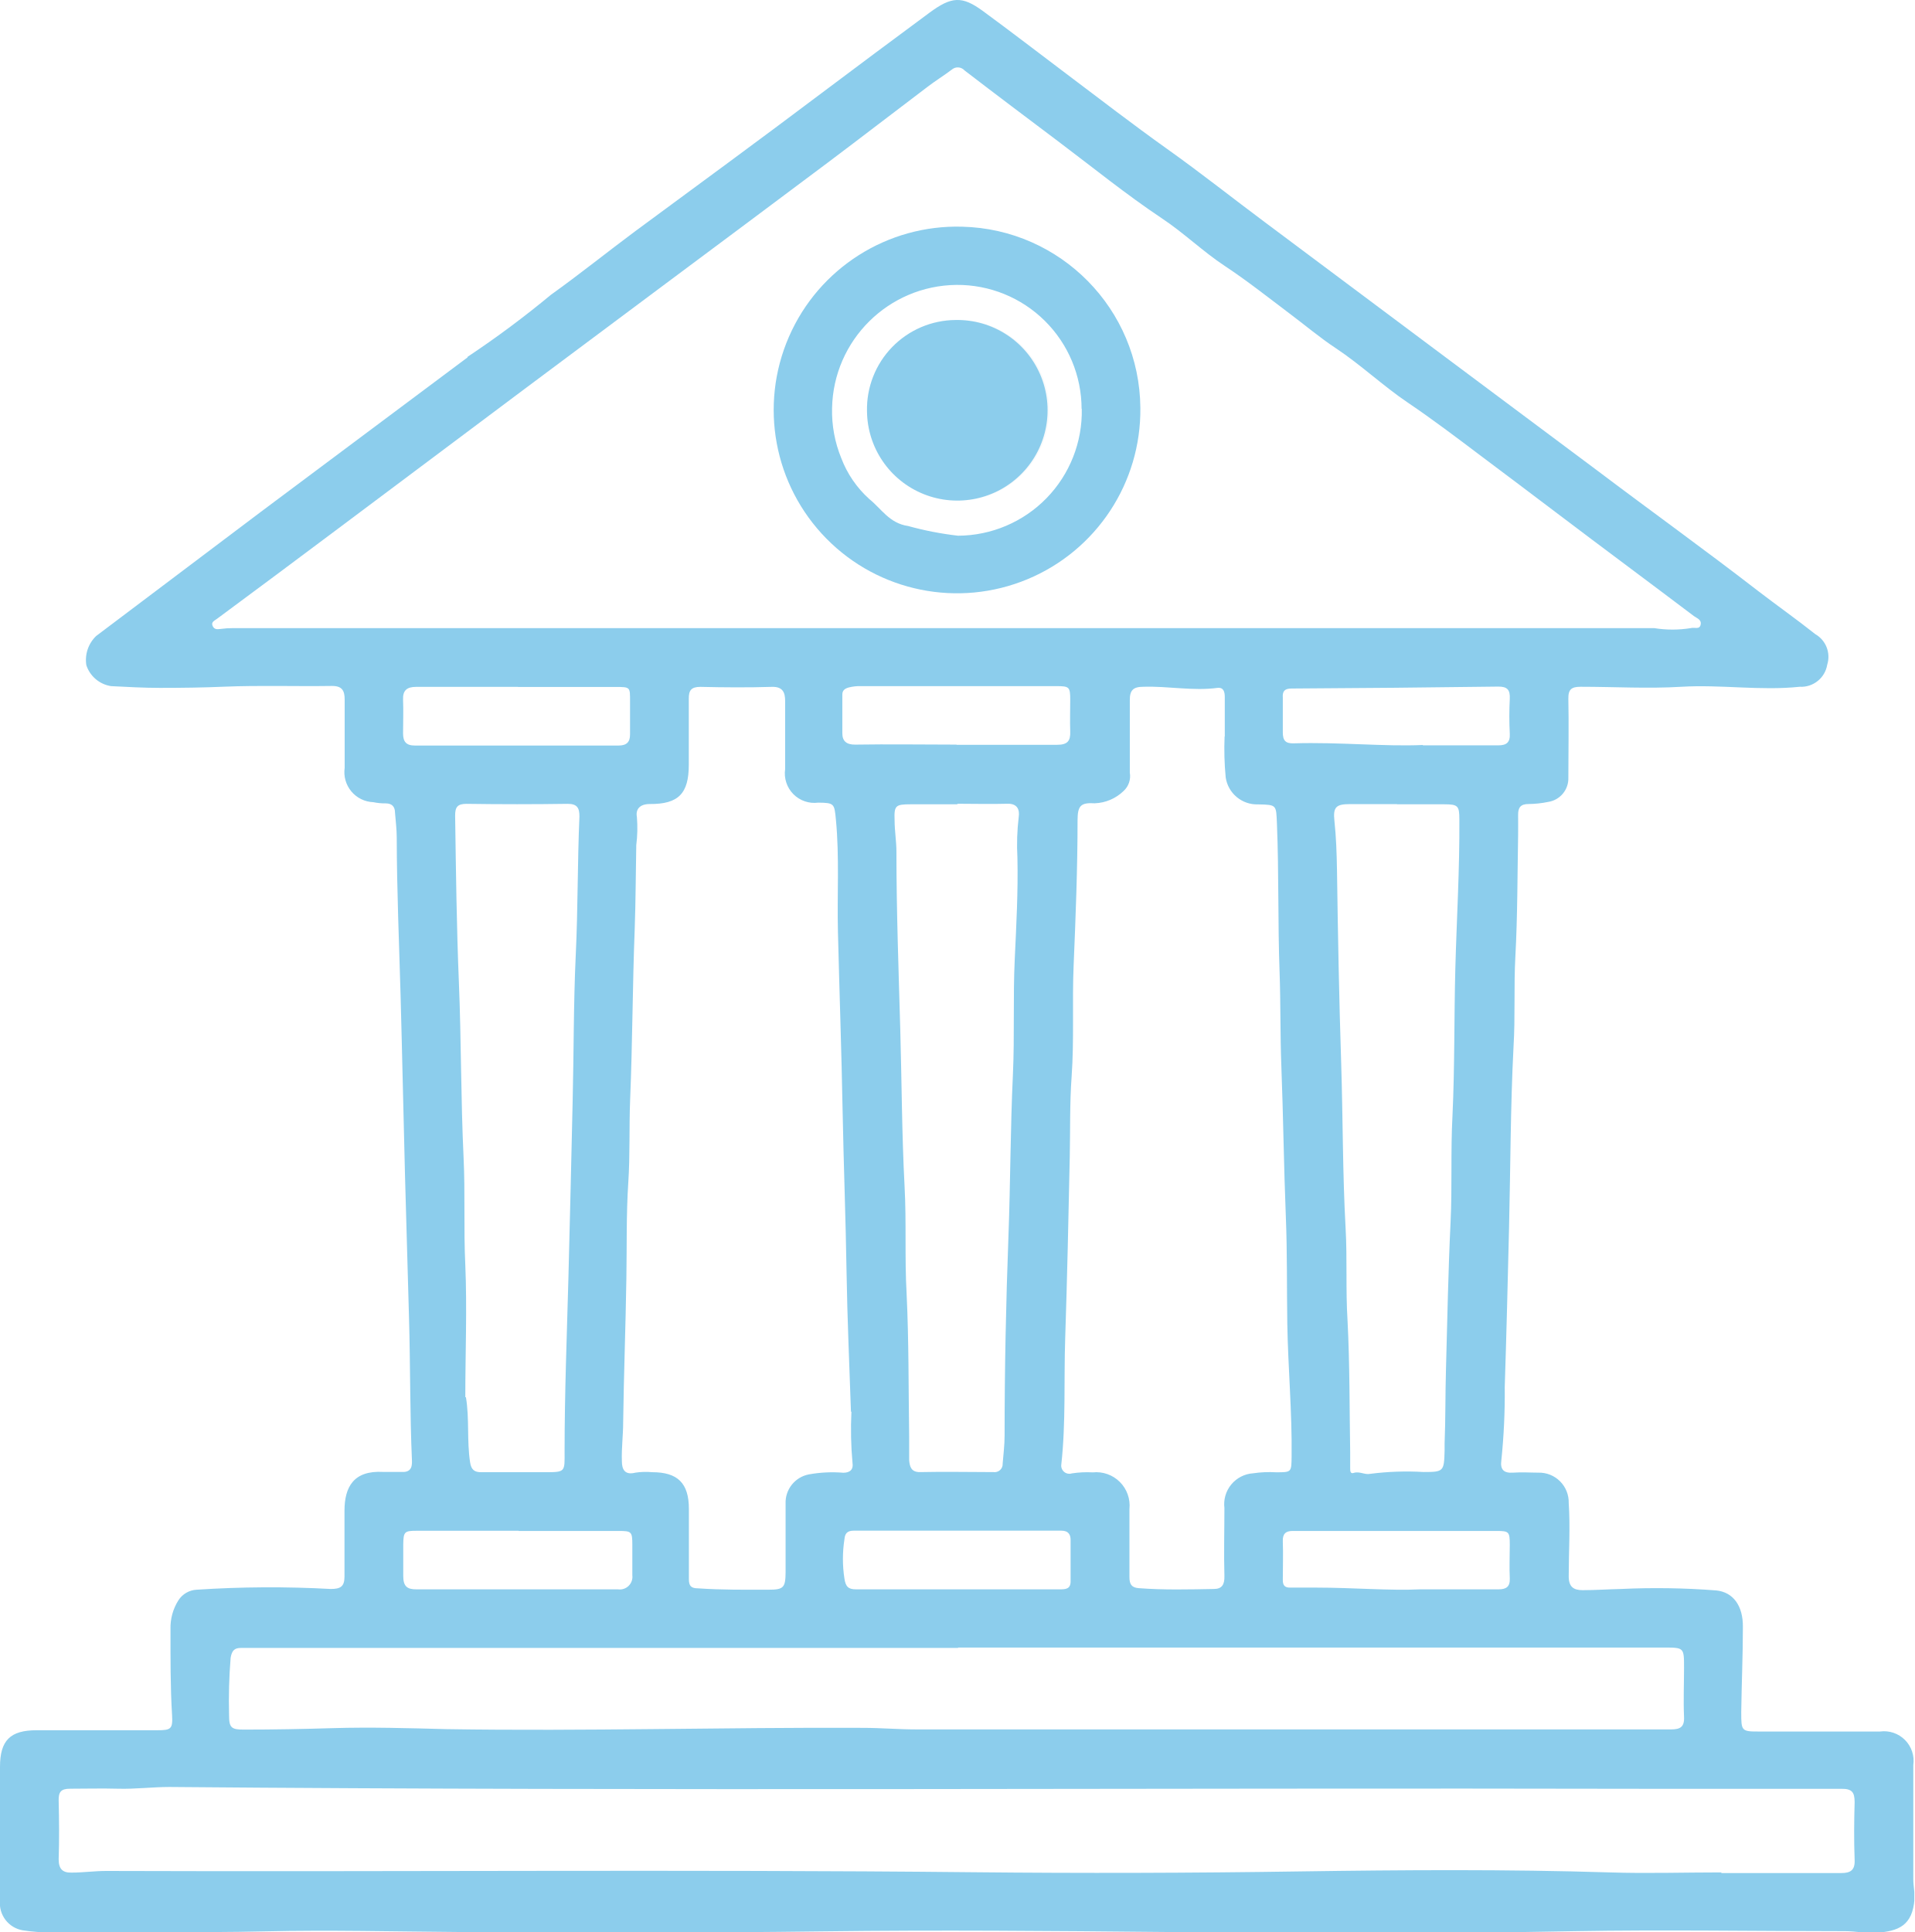
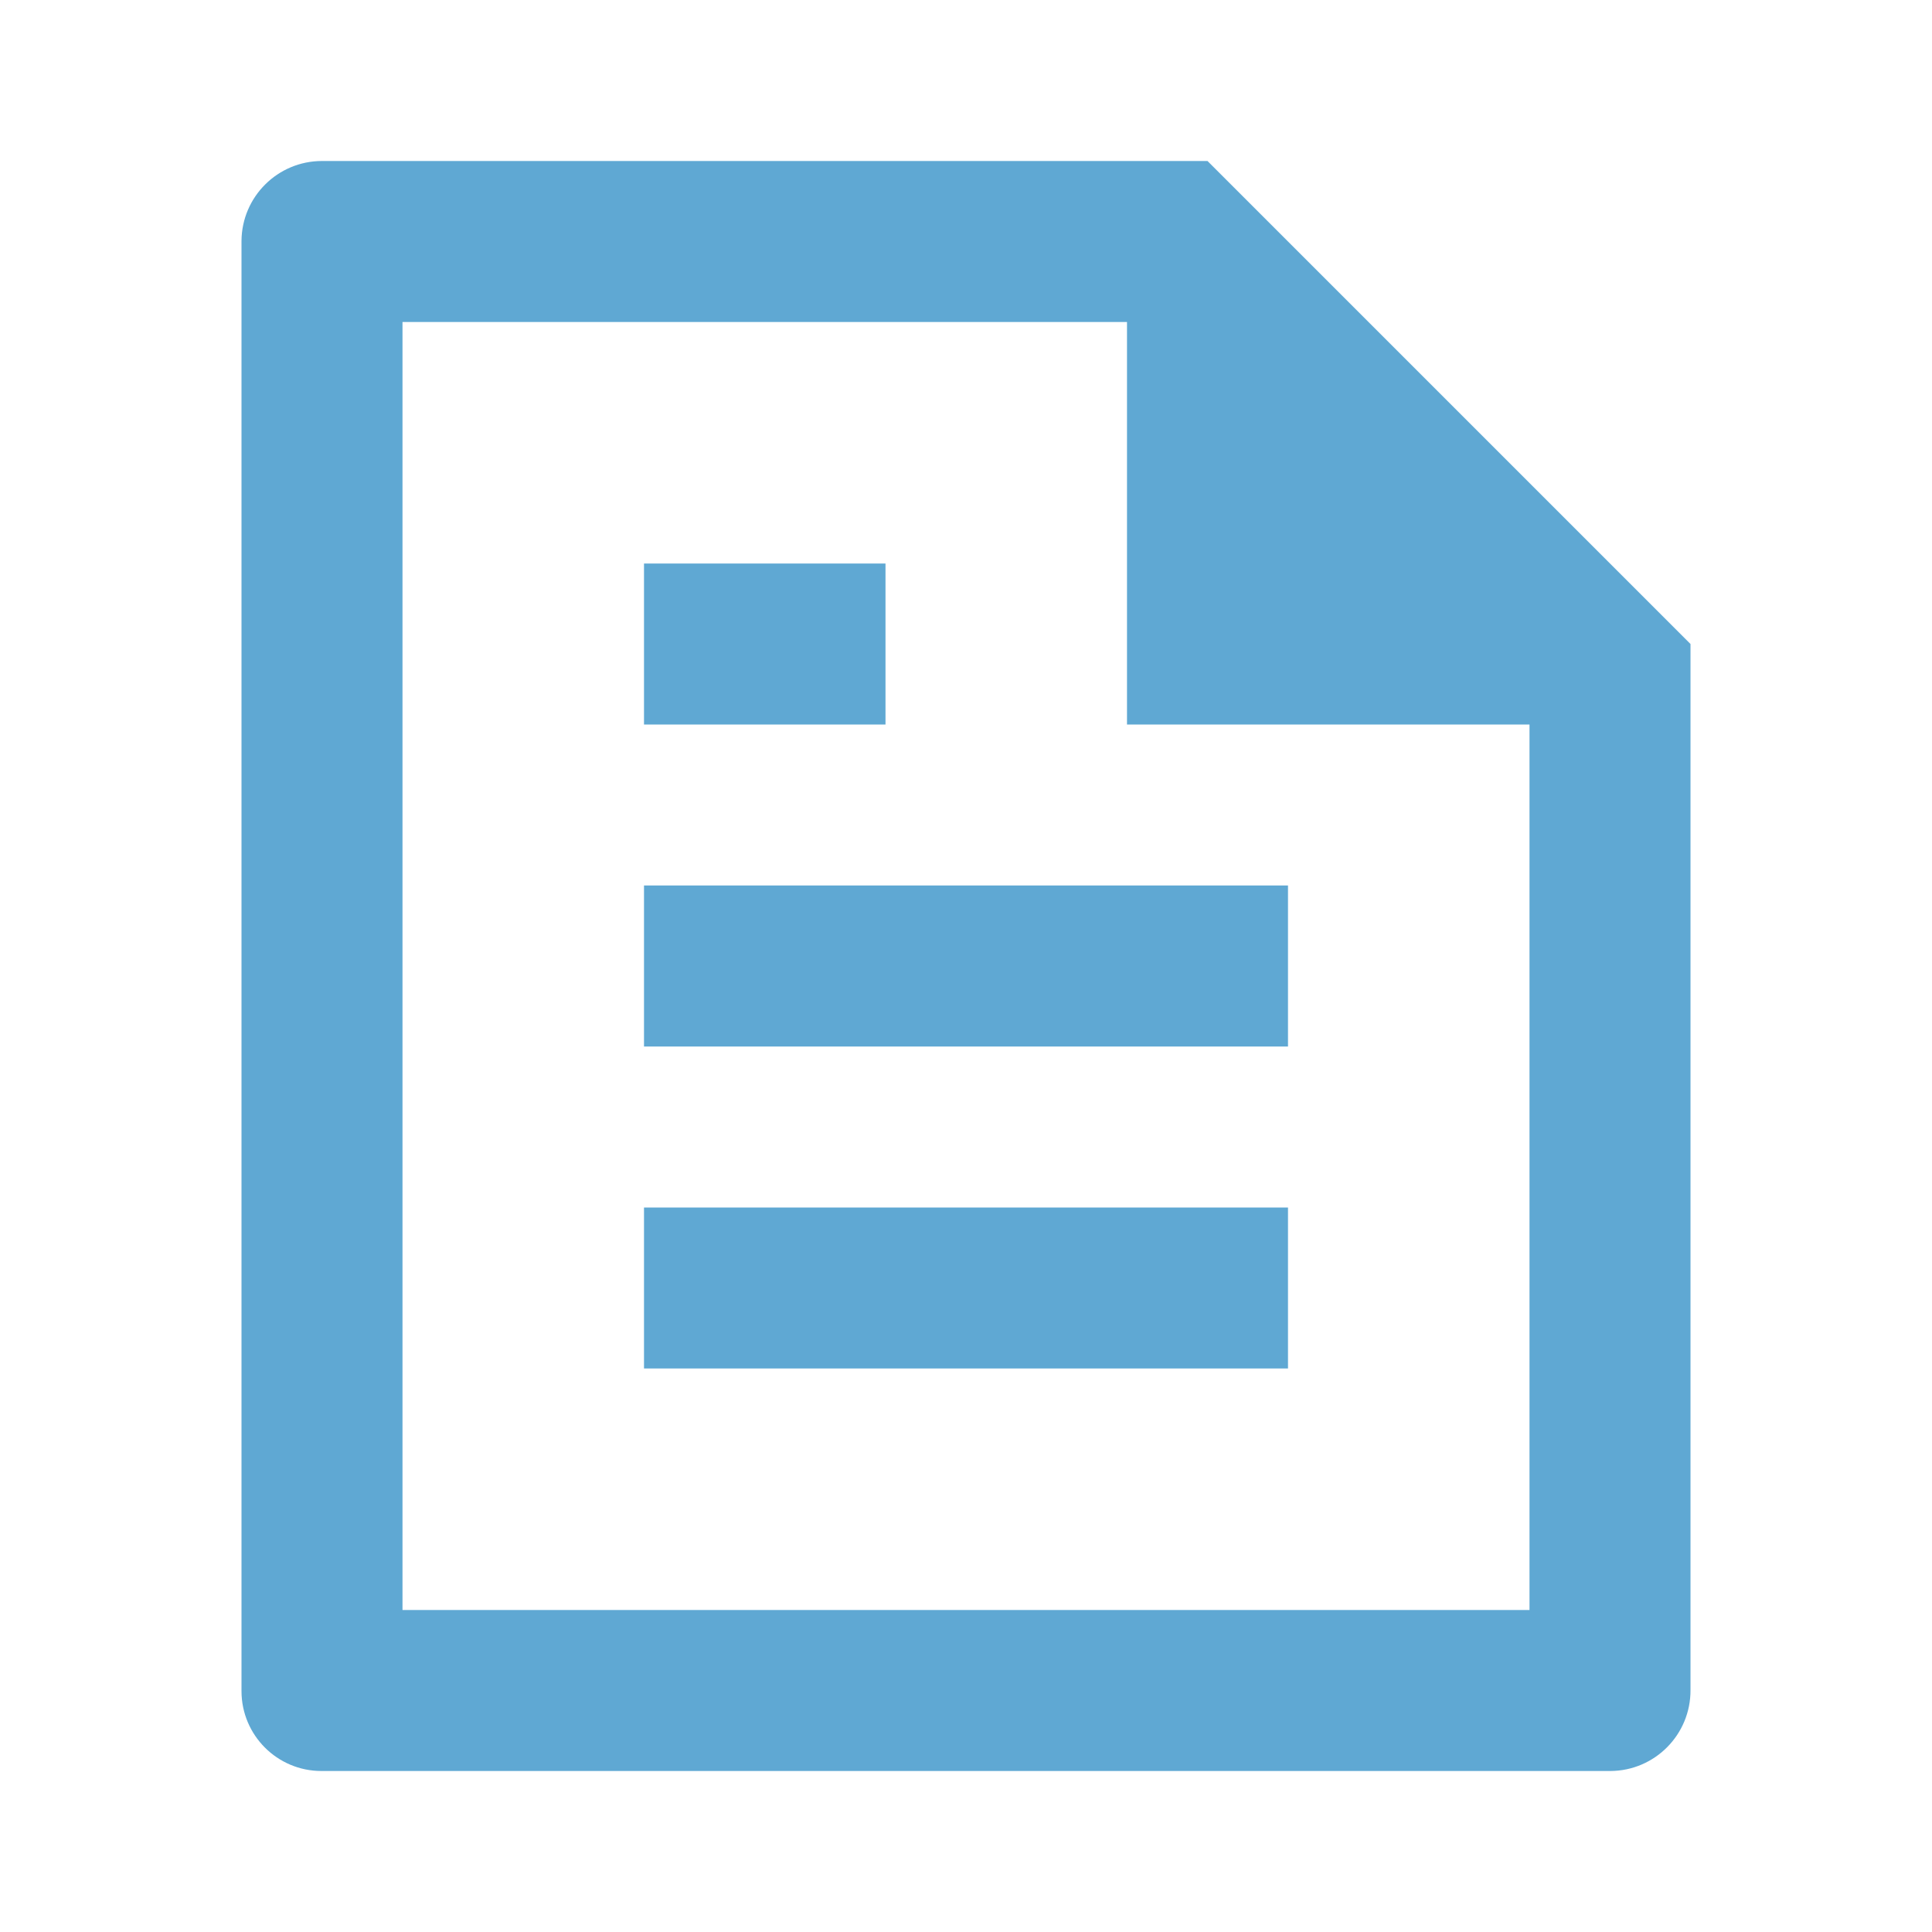
- <svg xmlns="http://www.w3.org/2000/svg" id="Group_18" data-name="Group 18" width="20.883" height="21.076" viewBox="0 0 20.883 21.076">
-   <defs>
-     <clipPath id="clip-path">
-       <rect id="Rectangle_10" data-name="Rectangle 10" width="20.883" height="21.076" fill="none" />
-     </clipPath>
-   </defs>
-   <g id="Group_17" data-name="Group 17" transform="translate(0 0)" clip-path="url(#clip-path)">
-     <path id="Path_98" data-name="Path 98" d="M0,19.976c0-.233,0-.466,0-.7,0-.29.112-.4.4-.4H1.717c.149,0,.169-.014.16-.166-.019-.312-.017-.625-.017-.937a.556.556,0,0,1,.086-.314.251.251,0,0,1,.2-.116,12.161,12.161,0,0,1,1.462-.008c.106,0,.149-.026.15-.132,0-.24,0-.481,0-.721,0-.26.1-.442.422-.424.065,0,.13,0,.195,0,.091.007.123-.034.119-.121-.023-.518-.017-1.037-.032-1.555s-.03-1.043-.044-1.565c-.017-.651-.03-1.3-.048-1.954-.016-.575-.041-1.15-.042-1.725,0-.091-.012-.182-.019-.273,0-.062-.032-.1-.1-.1a.622.622,0,0,1-.136-.013.328.328,0,0,1-.313-.375q0-.372,0-.744c0-.1-.029-.151-.144-.149-.389.006-.779-.008-1.168.008-.232.01-.465.013-.7.013-.179,0-.358-.01-.536-.019a.338.338,0,0,1-.27-.228.362.362,0,0,1,.107-.319l1.8-1.357L5.1,3.9,5.1,3.894a10.751,10.751,0,0,0,.911-.678c.312-.223.611-.464.919-.693.678-.5,1.361-1,2.035-1.508Q9.552.574,10.139.14c.24-.177.354-.187.583-.019.307.225.608.457.912.686.364.274.725.553,1.1.82s.711.535,1.067.8l2.055,1.536,1.563,1.167C18,5.569,18.6,6,19.179,6.448c.207.159.42.309.624.471a.285.285,0,0,1,.13.333.288.288,0,0,1-.3.241c-.431.045-.861-.026-1.29,0-.366.022-.73,0-1.1,0-.1,0-.136.028-.134.132.006.286,0,.572,0,.859a.259.259,0,0,1-.22.265,1.106,1.106,0,0,1-.215.023c-.088,0-.114.041-.113.119s0,.145,0,.218c-.008.442-.006.885-.03,1.326-.018.328,0,.656-.02.983-.034.659-.033,1.318-.049,1.977-.014.579-.028,1.158-.047,1.737a7.083,7.083,0,0,1-.037.8c-.014.1.026.141.128.134s.183,0,.275,0a.323.323,0,0,1,.332.331c.018.266,0,.532,0,.8,0,.116.054.15.149.151.141,0,.282-.01.422-.013a8.353,8.353,0,0,1,1.04.016c.181.019.292.165.289.4,0,.309-.014.617-.018.926,0,.21,0,.214.208.213q.653,0,1.305,0a.323.323,0,0,1,.364.366c0,.416,0,.832,0,1.248,0,.072.018.144.013.215-.022.288-.174.35-.415.366-.115.008-.228-.017-.342-.017-.985,0-1.97-.017-2.954,0-1.481.029-2.961.023-4.441.009-1.251-.012-2.5-.023-3.754-.007-1.324.017-2.648.016-3.972.007-.705-.005-1.412-.023-2.116-.007-.778.018-1.556,0-2.334.012a2.084,2.084,0,0,1-.307-.023A.3.3,0,0,1,0,20.732c0-.252,0-.5,0-.756ZM10.294,6.853q3.876,0,7.751,0a1.247,1.247,0,0,0,.4,0c.037-.012.095.02.107-.037s-.041-.07-.073-.094c-.236-.179-.474-.356-.711-.534-.537-.4-1.073-.81-1.612-1.213-.265-.2-.529-.4-.8-.583s-.509-.41-.783-.592c-.176-.116-.34-.255-.511-.383-.231-.174-.458-.354-.7-.514s-.446-.36-.687-.52c-.391-.261-.758-.559-1.134-.842-.34-.256-.681-.512-1.018-.771a.1.1,0,0,0-.142-.008c-.085.064-.176.12-.261.185-.364.275-.725.554-1.09.828q-.9.674-1.8,1.344-.753.562-1.506,1.124L3.657,5.791q-.643.482-1.289.96c-.028.021-.067.035-.049.077s.05.039.088.034a1,1,0,0,1,.136-.009h7.751M9.283,15.4c-.017-.506-.04-1.013-.048-1.519-.009-.587-.032-1.173-.043-1.76-.012-.652-.035-1.3-.051-1.954-.01-.408.017-.816-.022-1.223-.017-.177-.017-.185-.193-.187a.322.322,0,0,1-.361-.366c0-.248,0-.5,0-.744,0-.092-.026-.157-.146-.153-.259.008-.519.006-.779,0-.1,0-.127.039-.126.129,0,.24,0,.481,0,.721,0,.313-.112.43-.425.428-.11,0-.157.057-.141.143a1.481,1.481,0,0,1-.007.306c-.006.3-.006.609-.017.914C6.9,10.753,6.9,11.374,6.874,12c-.012.3,0,.6-.02.9-.023.349-.015.7-.021,1.051-.008.522-.028,1.044-.035,1.567,0,.14-.019.281-.014.422,0,.09.031.156.148.126a.768.768,0,0,1,.183-.005c.277,0,.4.119.4.4,0,.256,0,.511,0,.767,0,.074.024.1.1.1.255.018.51.015.766.015.167,0,.188-.021.189-.193,0-.248,0-.5,0-.744a.313.313,0,0,1,.254-.321,1.444,1.444,0,0,1,.376-.018c.077,0,.111-.04.1-.106a4.041,4.041,0,0,1-.012-.559m4.073-7.365c0-.157,0-.295,0-.432,0-.057-.013-.107-.079-.1-.271.036-.54-.021-.81-.012-.112,0-.148.04-.147.147,0,.263,0,.527,0,.79a.22.22,0,0,1-.068.2.477.477,0,0,1-.314.134c-.157-.01-.187.03-.188.184,0,.53-.021,1.059-.043,1.588-.017.4.007.808-.022,1.212-.021.289-.014.579-.02.868-.014.663-.028,1.326-.05,1.988-.015.457.008.914-.042,1.37a.089.089,0,0,0,.115.1,1.1,1.1,0,0,1,.228-.011.364.364,0,0,1,.4.4c0,.248,0,.5,0,.744,0,.075.023.113.1.119.273.021.547.014.821.009.088,0,.117-.048.115-.139-.007-.248,0-.5,0-.744a.338.338,0,0,1,.313-.379,1.228,1.228,0,0,1,.251-.011c.169,0,.167,0,.169-.173.006-.484-.039-.967-.047-1.45-.006-.389,0-.777-.016-1.166-.022-.548-.028-1.1-.049-1.645-.013-.339-.007-.678-.019-1.017-.02-.541-.007-1.083-.029-1.624-.009-.206,0-.207-.206-.211a.345.345,0,0,1-.353-.294,3.275,3.275,0,0,1-.012-.448m5.42,12.4h0c.435,0,.87,0,1.306,0,.1,0,.152-.029.147-.144-.008-.21-.006-.42,0-.63,0-.108-.03-.146-.142-.145-.695,0-1.389,0-2.084,0-5.386-.012-10.771.026-16.157-.02-.186,0-.372.024-.559.019s-.351,0-.527,0c-.1,0-.125.038-.123.129.005.214.007.428,0,.641,0,.106.044.148.142.145.125,0,.251-.018.376-.018,3.153.011,6.305-.018,9.458.014q1.785.018,3.571-.009c1.125-.016,2.251-.024,3.376.011.4.013.809,0,1.214,0m-8.324-2.449H2.63c-.07,0-.1.026-.114.107a5.816,5.816,0,0,0-.017.628c0,.134.024.157.163.156.324,0,.648-.006.972-.016.411-.012.823,0,1.235.011,1.515.024,3.029-.021,4.544-.014.194,0,.388.017.582.017h7.719c.172,0,.344,0,.515,0,.1,0,.147-.026.142-.136-.008-.179,0-.359,0-.538,0-.219,0-.219-.221-.219h-7.7M5.083,15.244c.039.236.009.472.045.708.012.08.045.111.126.109.229,0,.458,0,.687,0s.219,0,.218-.228c0-.632.025-1.264.042-1.9s.031-1.279.046-1.919c.013-.533.009-1.067.034-1.6.024-.5.018-1,.04-1.507,0-.092-.024-.138-.131-.137q-.549.008-1.1,0c-.1,0-.126.035-.125.132.009.606.016,1.211.041,1.816.026.635.021,1.272.051,1.907.019.392,0,.784.019,1.177.02.479,0,.96,0,1.44M15.239,8.773h-.515c-.15,0-.183.034-.167.182.019.178.025.358.028.535.01.705.023,1.41.046,2.115.019.6.015,1.2.048,1.794.019.335,0,.67.021,1.006.025.479.021.96.029,1.441,0,.057,0,.115,0,.172,0,.026,0,.064.038.051.064-.021.121.023.18.01a3.118,3.118,0,0,1,.582-.02c.219,0,.224-.006.23-.231,0-.027,0-.053,0-.08.011-.27.007-.541.015-.811.015-.533.024-1.066.05-1.6.019-.388,0-.777.021-1.166.025-.533.017-1.067.031-1.6s.048-1.088.044-1.633c0-.147-.016-.163-.165-.163h-.515m-4.79,0H9.934c-.166,0-.181.014-.175.175,0,.114.02.228.02.341,0,.648.024,1.3.042,1.942.016.571.017,1.142.047,1.713.021.388,0,.777.022,1.166.025.518.02,1.037.028,1.555,0,.088,0,.176,0,.263.006.068.02.132.12.13.267-.006.534,0,.8,0a.088.088,0,0,0,.1-.093c.008-.1.021-.2.021-.307,0-.724.015-1.448.042-2.172.022-.59.021-1.181.049-1.771.019-.419,0-.838.02-1.258.017-.365.037-.731.029-1.1a2.549,2.549,0,0,1,.014-.445c.012-.08-.014-.149-.125-.145-.183.005-.366,0-.549,0m-.007-.643c.366,0,.732,0,1.1,0,.117,0,.147-.045.143-.148s0-.229,0-.343c0-.14-.01-.149-.15-.149H9.393a.472.472,0,0,0-.136.015c-.042.012-.069.033-.068.078,0,.141,0,.282,0,.423,0,.082.044.123.14.122.37-.006.74,0,1.11,0M5.658,16.7v0H4.548c-.137,0-.147.01-.149.151,0,.114,0,.229,0,.343s.044.145.142.145h2.2a.138.138,0,0,0,.157-.154q0-.166,0-.332c0-.143-.009-.151-.147-.151H5.658m4.787.637c.37,0,.74,0,1.111,0,.063,0,.121,0,.123-.082,0-.152,0-.305,0-.458,0-.052-.02-.1-.1-.1q-1.133,0-2.267,0c-.068,0-.095.03-.1.093a1.4,1.4,0,0,0,0,.431c.013.085.041.117.129.116.37,0,.74,0,1.111,0M5.65,7.494h0c-.37,0-.74,0-1.11,0-.1,0-.148.037-.143.142.005.122,0,.244,0,.366,0,.091.035.132.129.132q1.11,0,2.221,0c.086,0,.127-.035.126-.123,0-.118,0-.237,0-.355,0-.16.006-.161-.159-.161H5.65m9.841,9.844c.337,0,.6,0,.856,0,.083,0,.127-.027.123-.12-.006-.122,0-.244,0-.366,0-.144-.009-.151-.148-.151H14.1c-.074,0-.109.032-.106.112.005.141,0,.282,0,.423,0,.057.02.084.08.083.095,0,.189,0,.284,0,.4,0,.807.035,1.133.019m.031-9.207c.326,0,.574,0,.822,0,.091,0,.131-.032.126-.128a3.644,3.644,0,0,1,0-.378c.005-.1-.026-.136-.128-.135q-1.126.015-2.253.021c-.078,0-.1.032-.095.1,0,.126,0,.252,0,.378,0,.089.029.123.12.12.5-.015.99.037,1.408.018" transform="translate(0 -0.001)" fill="#8ccdec" />
-     <path id="Path_99" data-name="Path 99" d="M371.9,109.832a2,2,0,1,1-1.943-1.976,1.992,1.992,0,0,1,1.943,1.976m-.641.011a1.354,1.354,0,0,0-1.365-1.352,1.371,1.371,0,0,0-1.357,1.344,1.349,1.349,0,0,0,.1.545,1.149,1.149,0,0,0,.306.447c.132.106.22.265.423.294a3.56,3.56,0,0,0,.545.106,1.356,1.356,0,0,0,1.35-1.385" transform="translate(-359.46 -105.383)" fill="#8ccdec" />
-     <path id="Path_100" data-name="Path 100" d="M412.52,153.1a.977.977,0,0,0,.979.976.985.985,0,1,0-.014-1.969.973.973,0,0,0-.965.993" transform="translate(-403.062 -148.616)" fill="#f7fafb" />
-     <path id="Path_101" data-name="Path 101" d="M412.52,153.1a.973.973,0,0,1,.965-.993.985.985,0,1,1-.965.993" transform="translate(-403.062 -148.616)" fill="#8ccdec" />
+ <svg xmlns="http://www.w3.org/2000/svg" id="file-text-line" width="24" height="24" viewBox="0 0 24 24">
+   <rect id="file-text-line-2" data-name="file-text-line" width="24" height="24" fill="none" />
+   <g id="Group">
+     <path id="Vector" d="M0,0H24V24H0Z" fill="none" />
+     <path id="Vector-2" data-name="Vector" d="M18,6V18.993A1,1,0,0,1,17.007,20H.993A.993.993,0,0,1,0,19.008V.992A1,1,0,0,1,1,0H12ZM16,7H11V2H2V18H16ZM5,5H8V7H5ZM5,9h8v2H5Zm0,4h8v2H5Z" transform="translate(3 2)" fill="#5fa8d3" />
  </g>
</svg>
